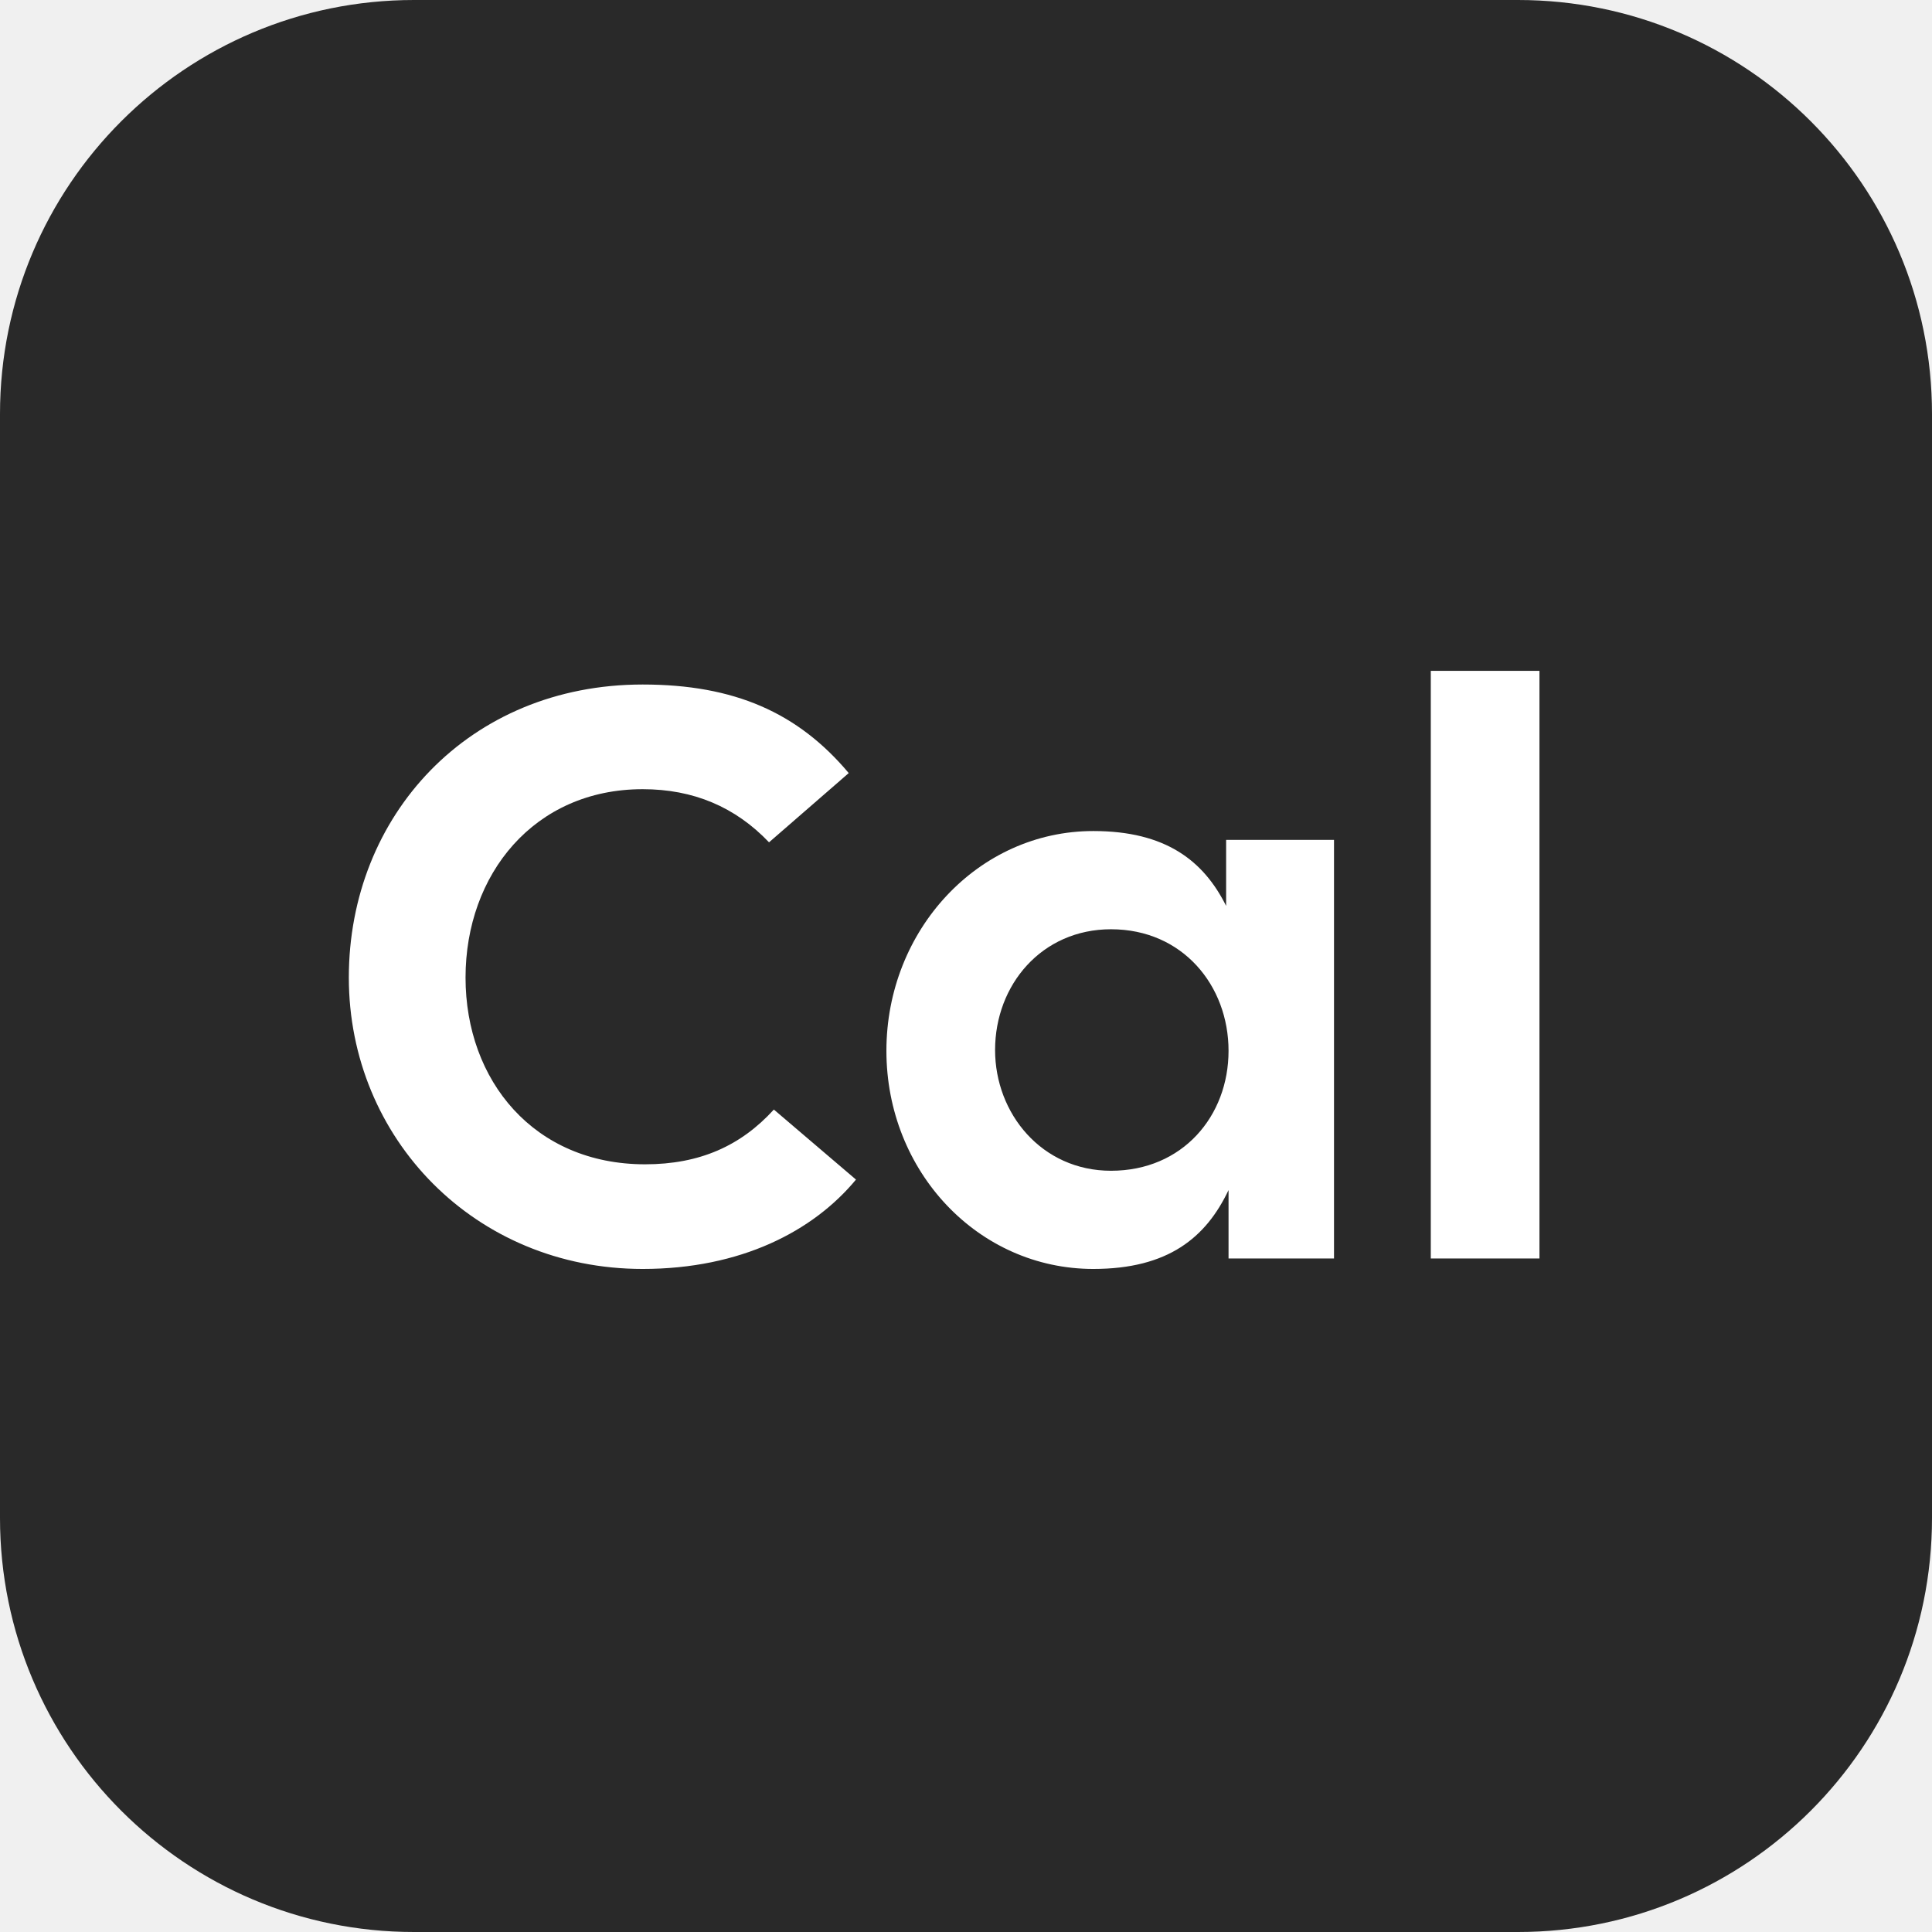
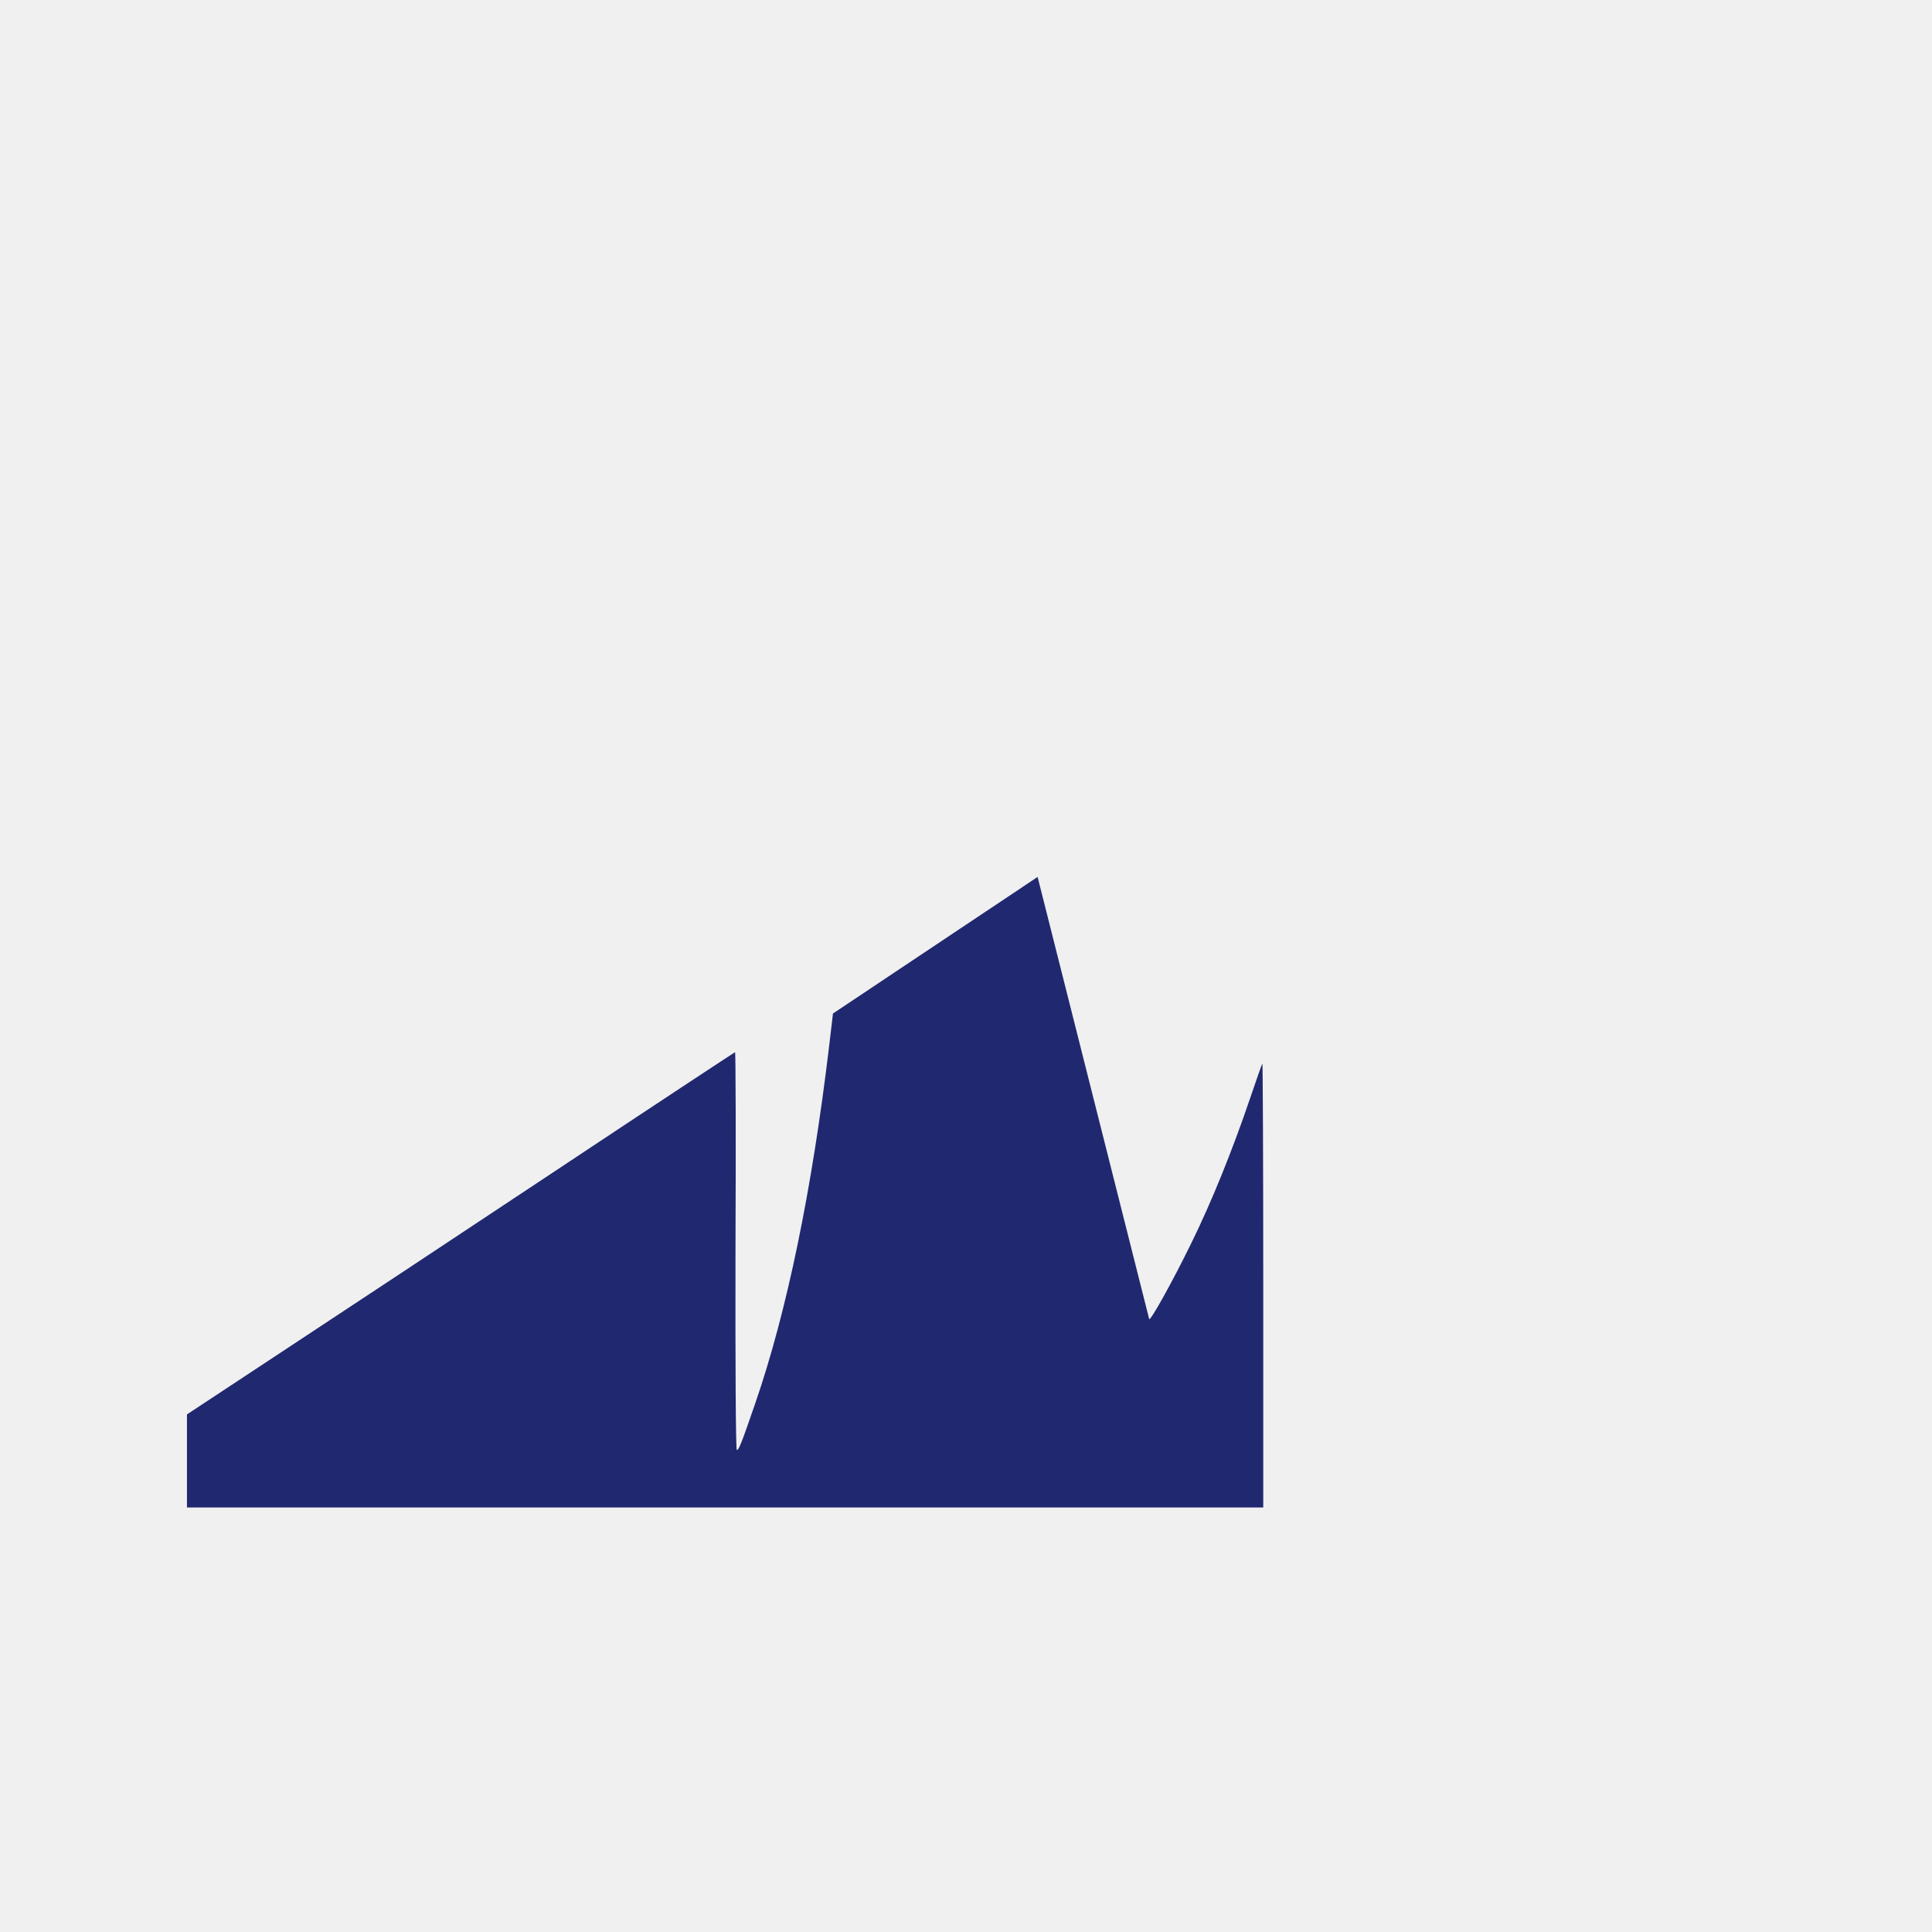
- <svg xmlns="http://www.w3.org/2000/svg" width="56" height="56" fill="none">
-   <rect width="56" height="56" rx="12" fill="#292929" />
-   <path d="M18.628 36.781c2.846 0 4.946-1.096 6.183-2.59l-2.38-2.03c-.957 1.05-2.147 1.587-3.733 1.587-3.22 0-5.204-2.427-5.204-5.413 0-2.987 1.984-5.46 5.134-5.46 1.47 0 2.683.513 3.663 1.54l2.31-2.007c-1.47-1.75-3.313-2.567-5.973-2.567-5.04 0-8.517 3.803-8.517 8.493 0 4.667 3.663 8.447 8.517 8.447ZM31.69 36.781c2.17 0 3.267-.91 3.92-2.286v1.983h3.057V24.344H35.54v1.914c-.653-1.307-1.75-2.17-3.85-2.17-3.337 0-5.997 2.87-5.997 6.37s2.66 6.323 5.997 6.323Zm-2.847-6.346c0-1.89 1.354-3.5 3.36-3.5 2.077 0 3.407 1.633 3.407 3.523 0 1.89-1.33 3.477-3.407 3.477-2.006 0-3.36-1.657-3.36-3.5ZM41.472 36.478h3.15V19.444h-3.15v17.034Z" fill="#fff" />
+ <svg xmlns="http://www.w3.org/2000/svg" viewBox="0 0 874.2 874.2" fill="none" role="img" aria-label="Artha">
+   <g transform="translate(84.6,191.1)">
+     <g transform="translate(0,492) scale(0.1,-0.1)">
+       <path fill="#202870" d="M3849 2863 l-926 -618 -17 -145 c-78 -654 -191 -1203 -335 -1620 -64 -186 -74 -210 -83 -210 -5 0 -7 405 -6 900 2 495 1 900 -2 900 -3 -1 -366 -240 -807 -533 -441 -293 -998 -661 -1238 -819 l-435 -287 0 -211 0 -210 2435 0 2435 0 0 1007 c0 553 -2 1004 -4 1002 -2 -2 -27 -74 -56 -159 -81 -238 -174 -468 -266 -655 -81 -166 -183 -350 -190 -343z" />
+     </g>
+   </g>
</svg>
